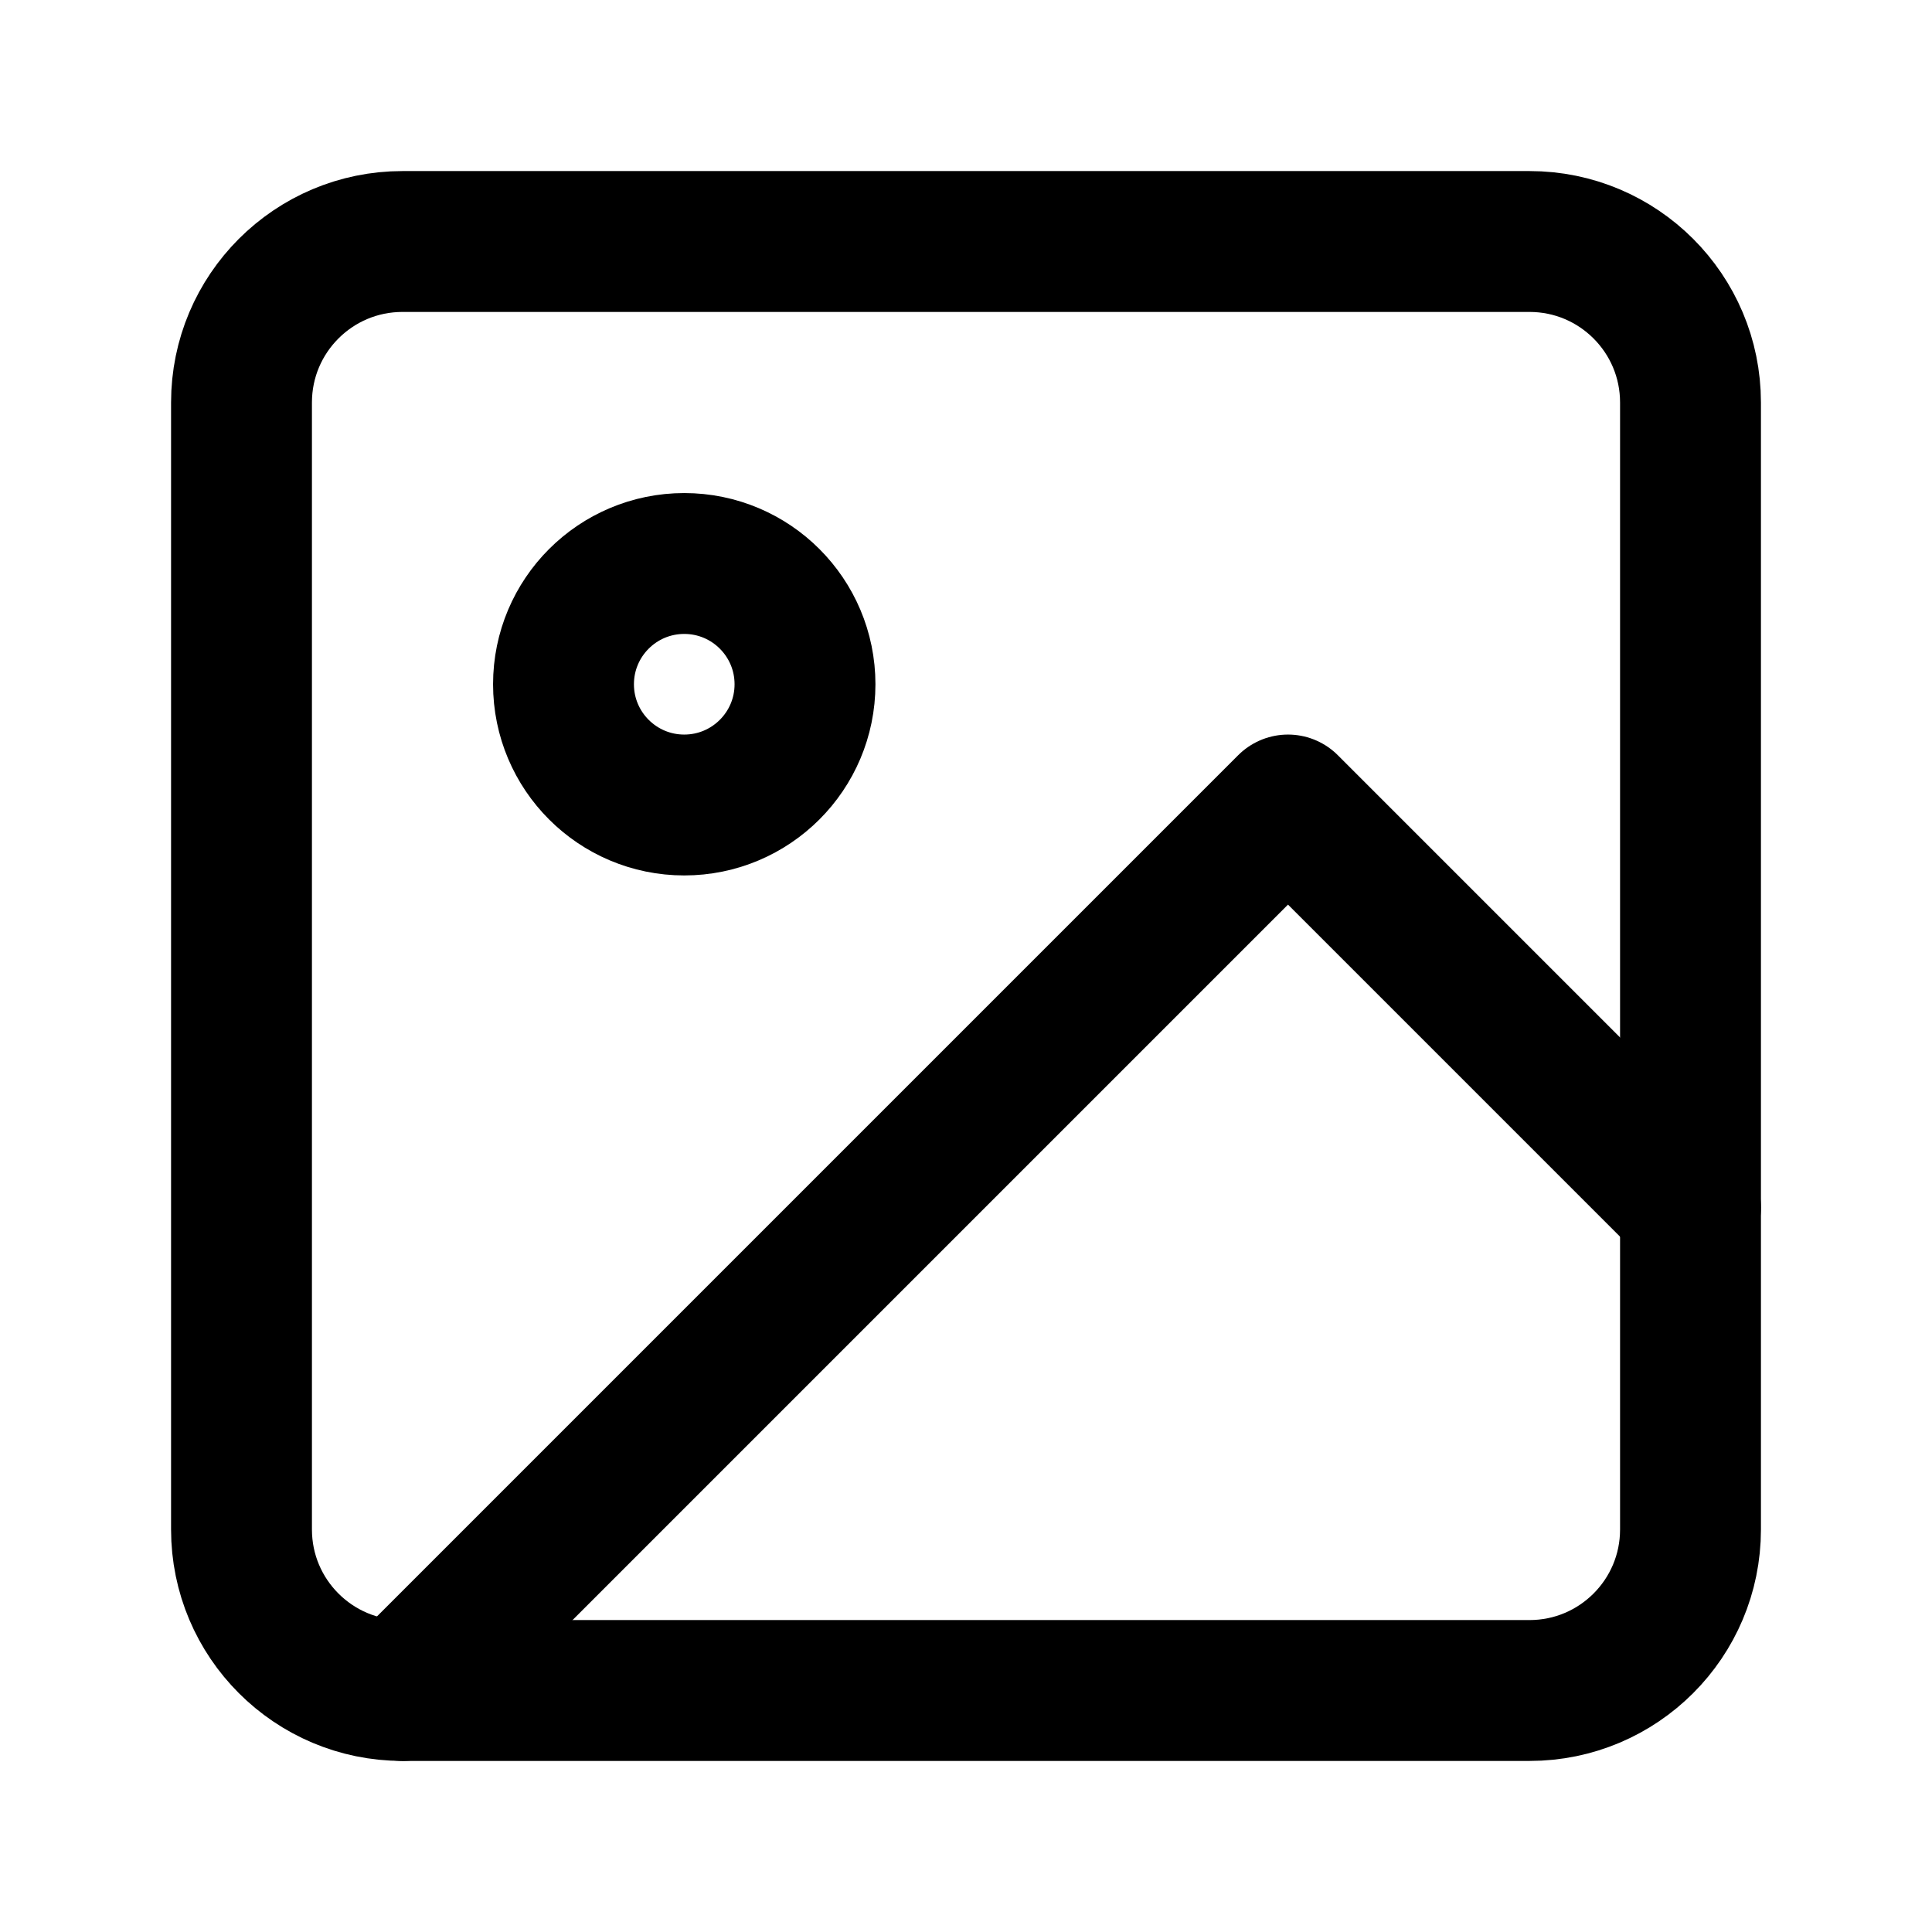
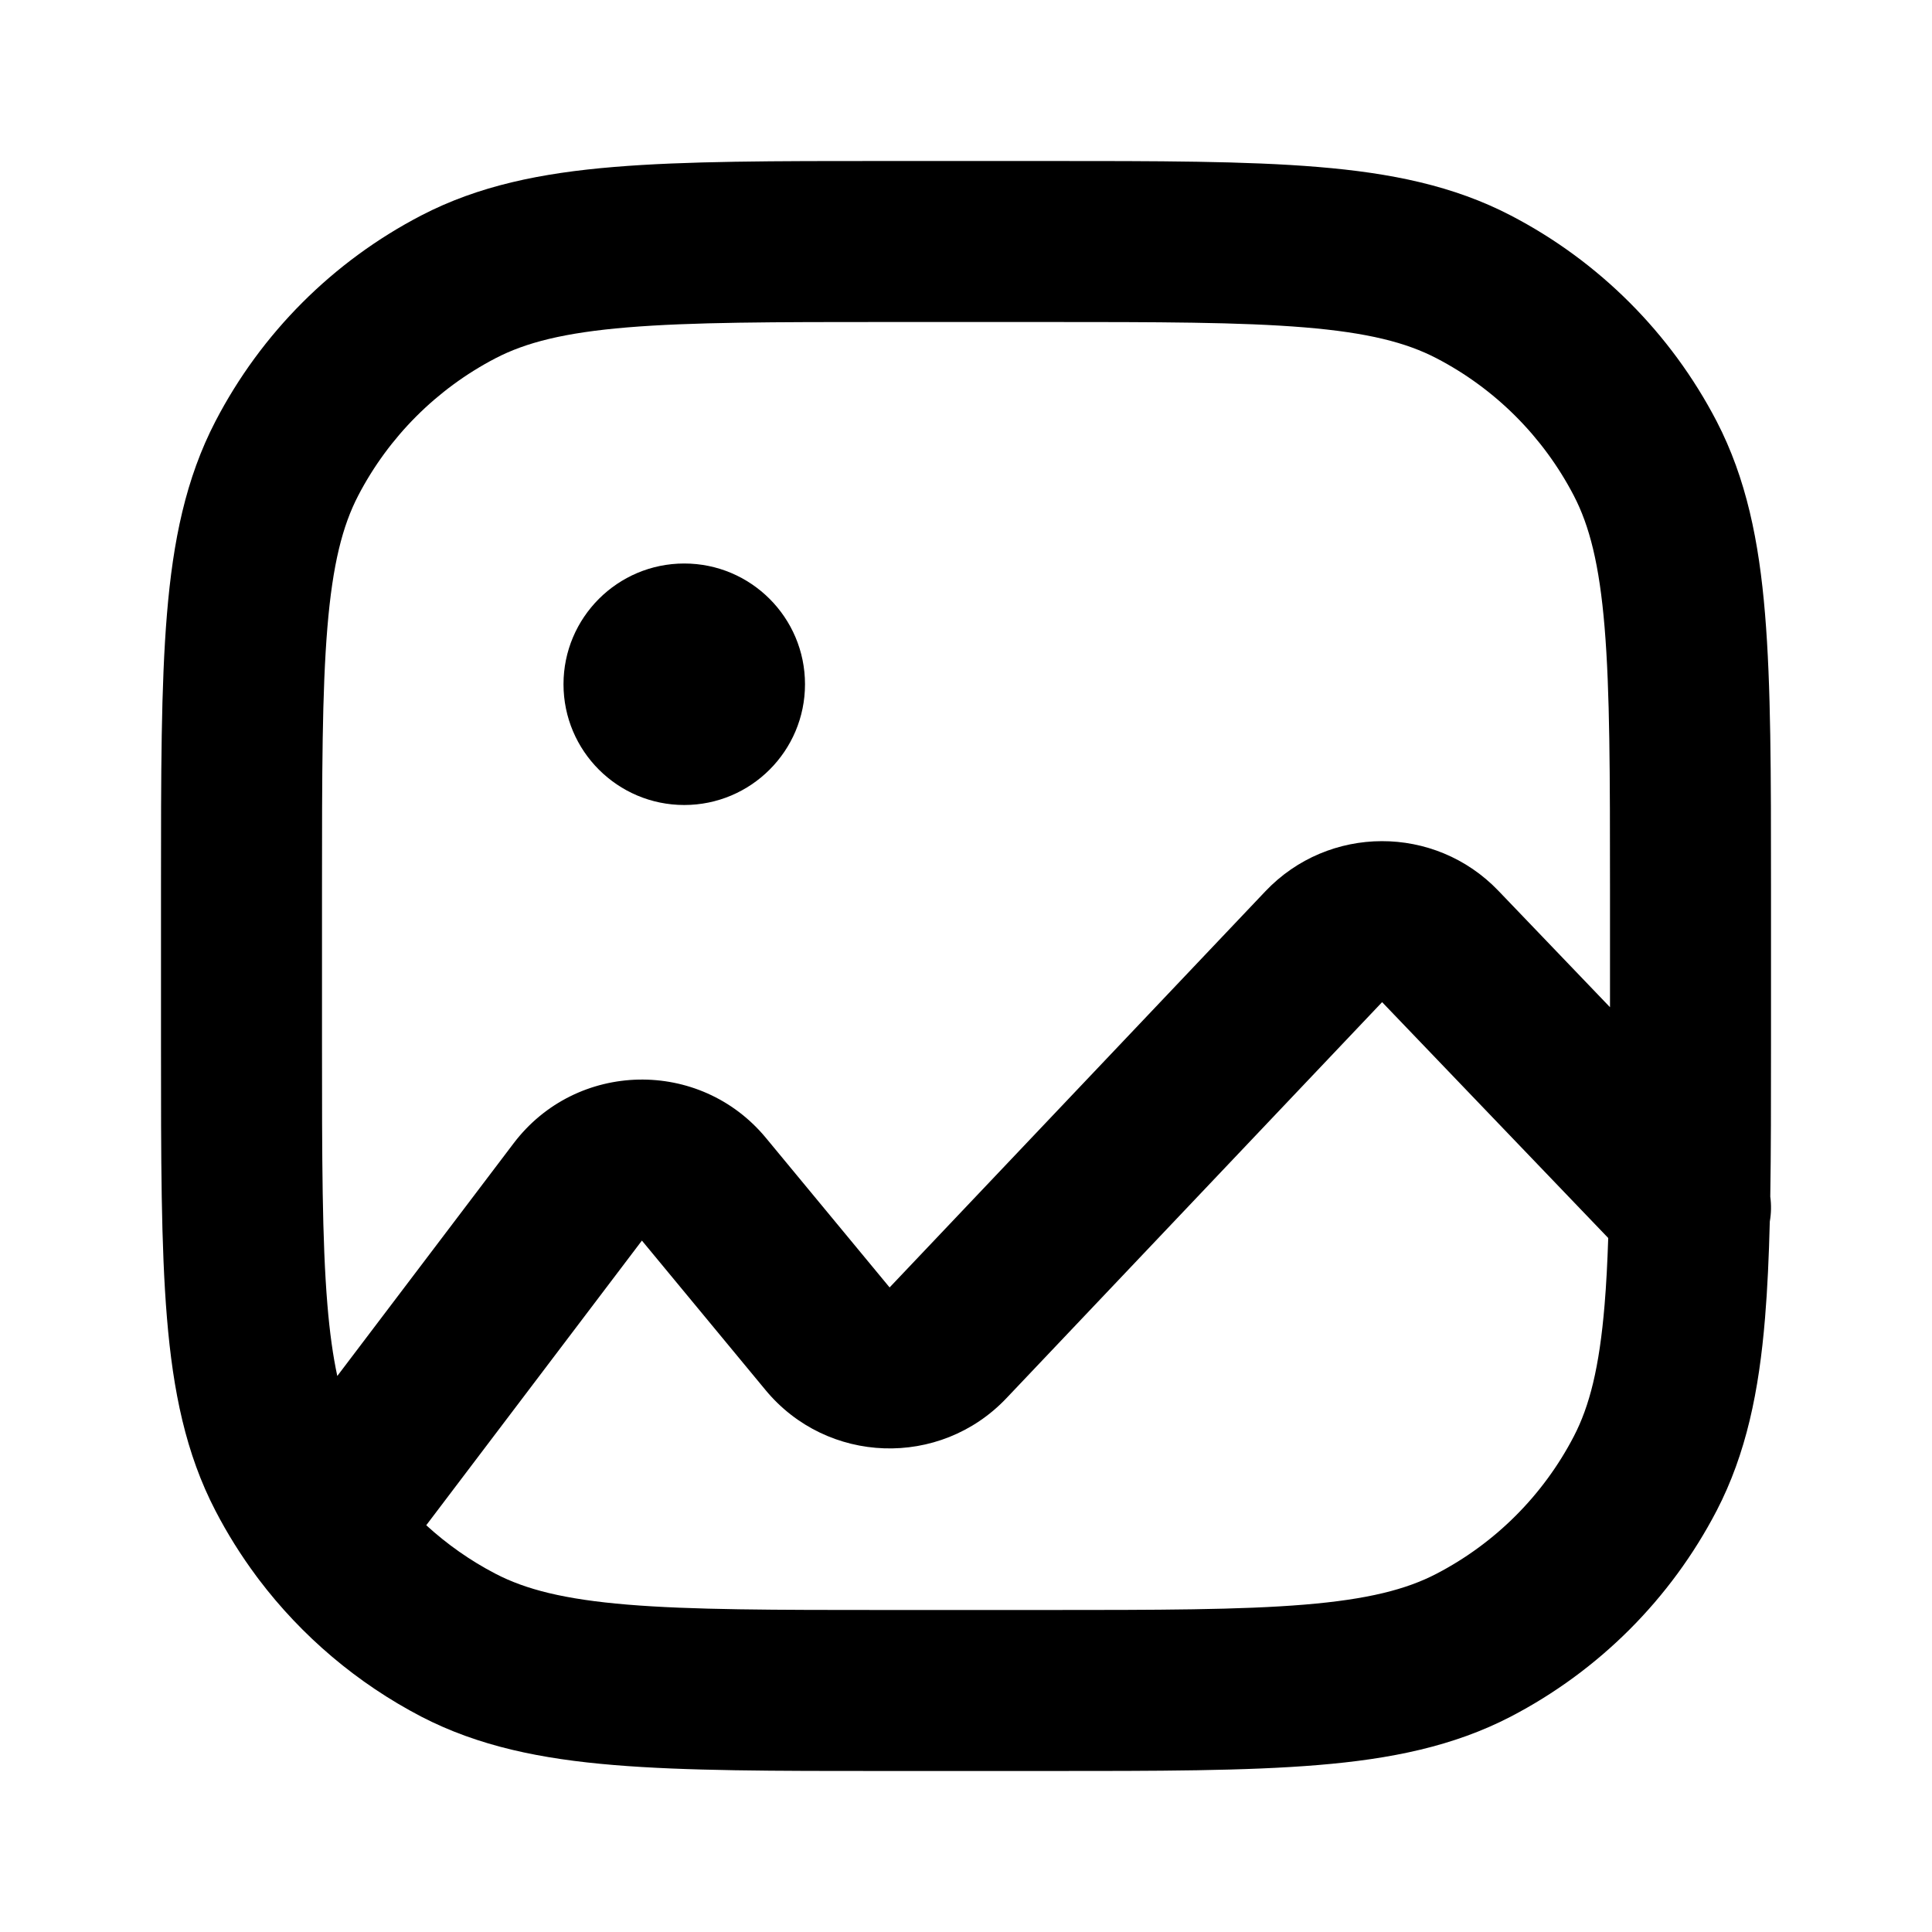
- <svg xmlns="http://www.w3.org/2000/svg" viewBox="0 0 24 24" fill="none" stroke="currentColor" stroke-width="1.75" stroke-linecap="round" stroke-linejoin="round">
-   <rect x="3" y="3" width="18" height="18" rx="2" ry="2" />
-   <circle cx="8.5" cy="8.5" r="1.5" />
-   <polyline points="21 15 16 10 5 21" />
+ <svg xmlns="http://www.w3.org/2000/svg" viewBox="0 0 24 24" fill="none">
+   <path d="M8.5 10C9.328 10 10 9.328 10 8.5C10 7.672 9.328 7 8.5 7C7.672 7 7 7.672 7 8.5C7 9.328 7.672 10 8.5 10Z" fill="currentColor" />
+   <path fill-rule="evenodd" clip-rule="evenodd" d="M11.005 2H12.995C14.38 2 15.483 2 16.372 2.074C17.282 2.149 18.058 2.308 18.766 2.676C19.862 3.245 20.755 4.138 21.325 5.234C21.692 5.943 21.851 6.718 21.926 7.628C22 8.517 22 9.619 22 11.005V12.995C22 13.685 22 14.306 21.991 14.865C22.005 14.968 22.003 15.073 21.985 15.175C21.974 15.612 21.956 16.01 21.926 16.372C21.851 17.282 21.692 18.058 21.325 18.766C20.755 19.862 19.862 20.755 18.766 21.325C18.058 21.692 17.282 21.851 16.372 21.926C15.483 22 14.38 22 12.995 22H11.005C9.62 22 8.517 22 7.628 21.926C6.718 21.851 5.943 21.692 5.234 21.325C4.439 20.911 3.75 20.327 3.214 19.619C3.204 19.606 3.194 19.593 3.185 19.58C2.995 19.324 2.824 19.052 2.676 18.766C2.308 18.058 2.149 17.282 2.074 16.372C2 15.483 2 14.38 2 12.995V11.005C2 9.619 2 8.517 2.074 7.628C2.149 6.718 2.308 5.943 2.676 5.234C3.245 4.138 4.138 3.245 5.234 2.676C5.943 2.308 6.718 2.149 7.628 2.074C8.517 2 9.619 2 11.005 2ZM20 11.05V12.512L18.613 11.065C17.823 10.241 16.504 10.244 15.718 11.073L11.051 15.993L9.515 14.136C8.693 13.142 7.159 13.175 6.38 14.203L4.19 17.093C4.137 16.846 4.096 16.557 4.067 16.206C4.001 15.41 4 14.39 4 12.95V11.05C4 9.609 4.001 8.59 4.067 7.794C4.132 7.01 4.255 6.531 4.45 6.156C4.83 5.426 5.426 4.83 6.156 4.45C6.531 4.255 7.01 4.132 7.794 4.067C8.59 4.001 9.609 4 11.05 4H12.95C14.39 4 15.41 4.001 16.206 4.067C16.991 4.132 17.469 4.255 17.844 4.45C18.575 4.83 19.17 5.426 19.55 6.156C19.745 6.531 19.868 7.01 19.933 7.794C19.999 8.59 20 9.609 20 11.05ZM6.156 19.55C5.842 19.387 5.553 19.183 5.295 18.947L7.974 15.411L9.51 17.268C10.275 18.192 11.676 18.24 12.502 17.369L17.169 12.449L19.978 15.379C19.968 15.681 19.954 15.955 19.933 16.206C19.868 16.991 19.745 17.469 19.55 17.844C19.17 18.575 18.575 19.17 17.844 19.55C17.469 19.745 16.991 19.868 16.206 19.933C15.41 19.999 14.39 20 12.95 20H11.05C9.609 20 8.59 19.999 7.794 19.933C7.01 19.868 6.531 19.745 6.156 19.55Z" fill="currentColor" />
</svg>
